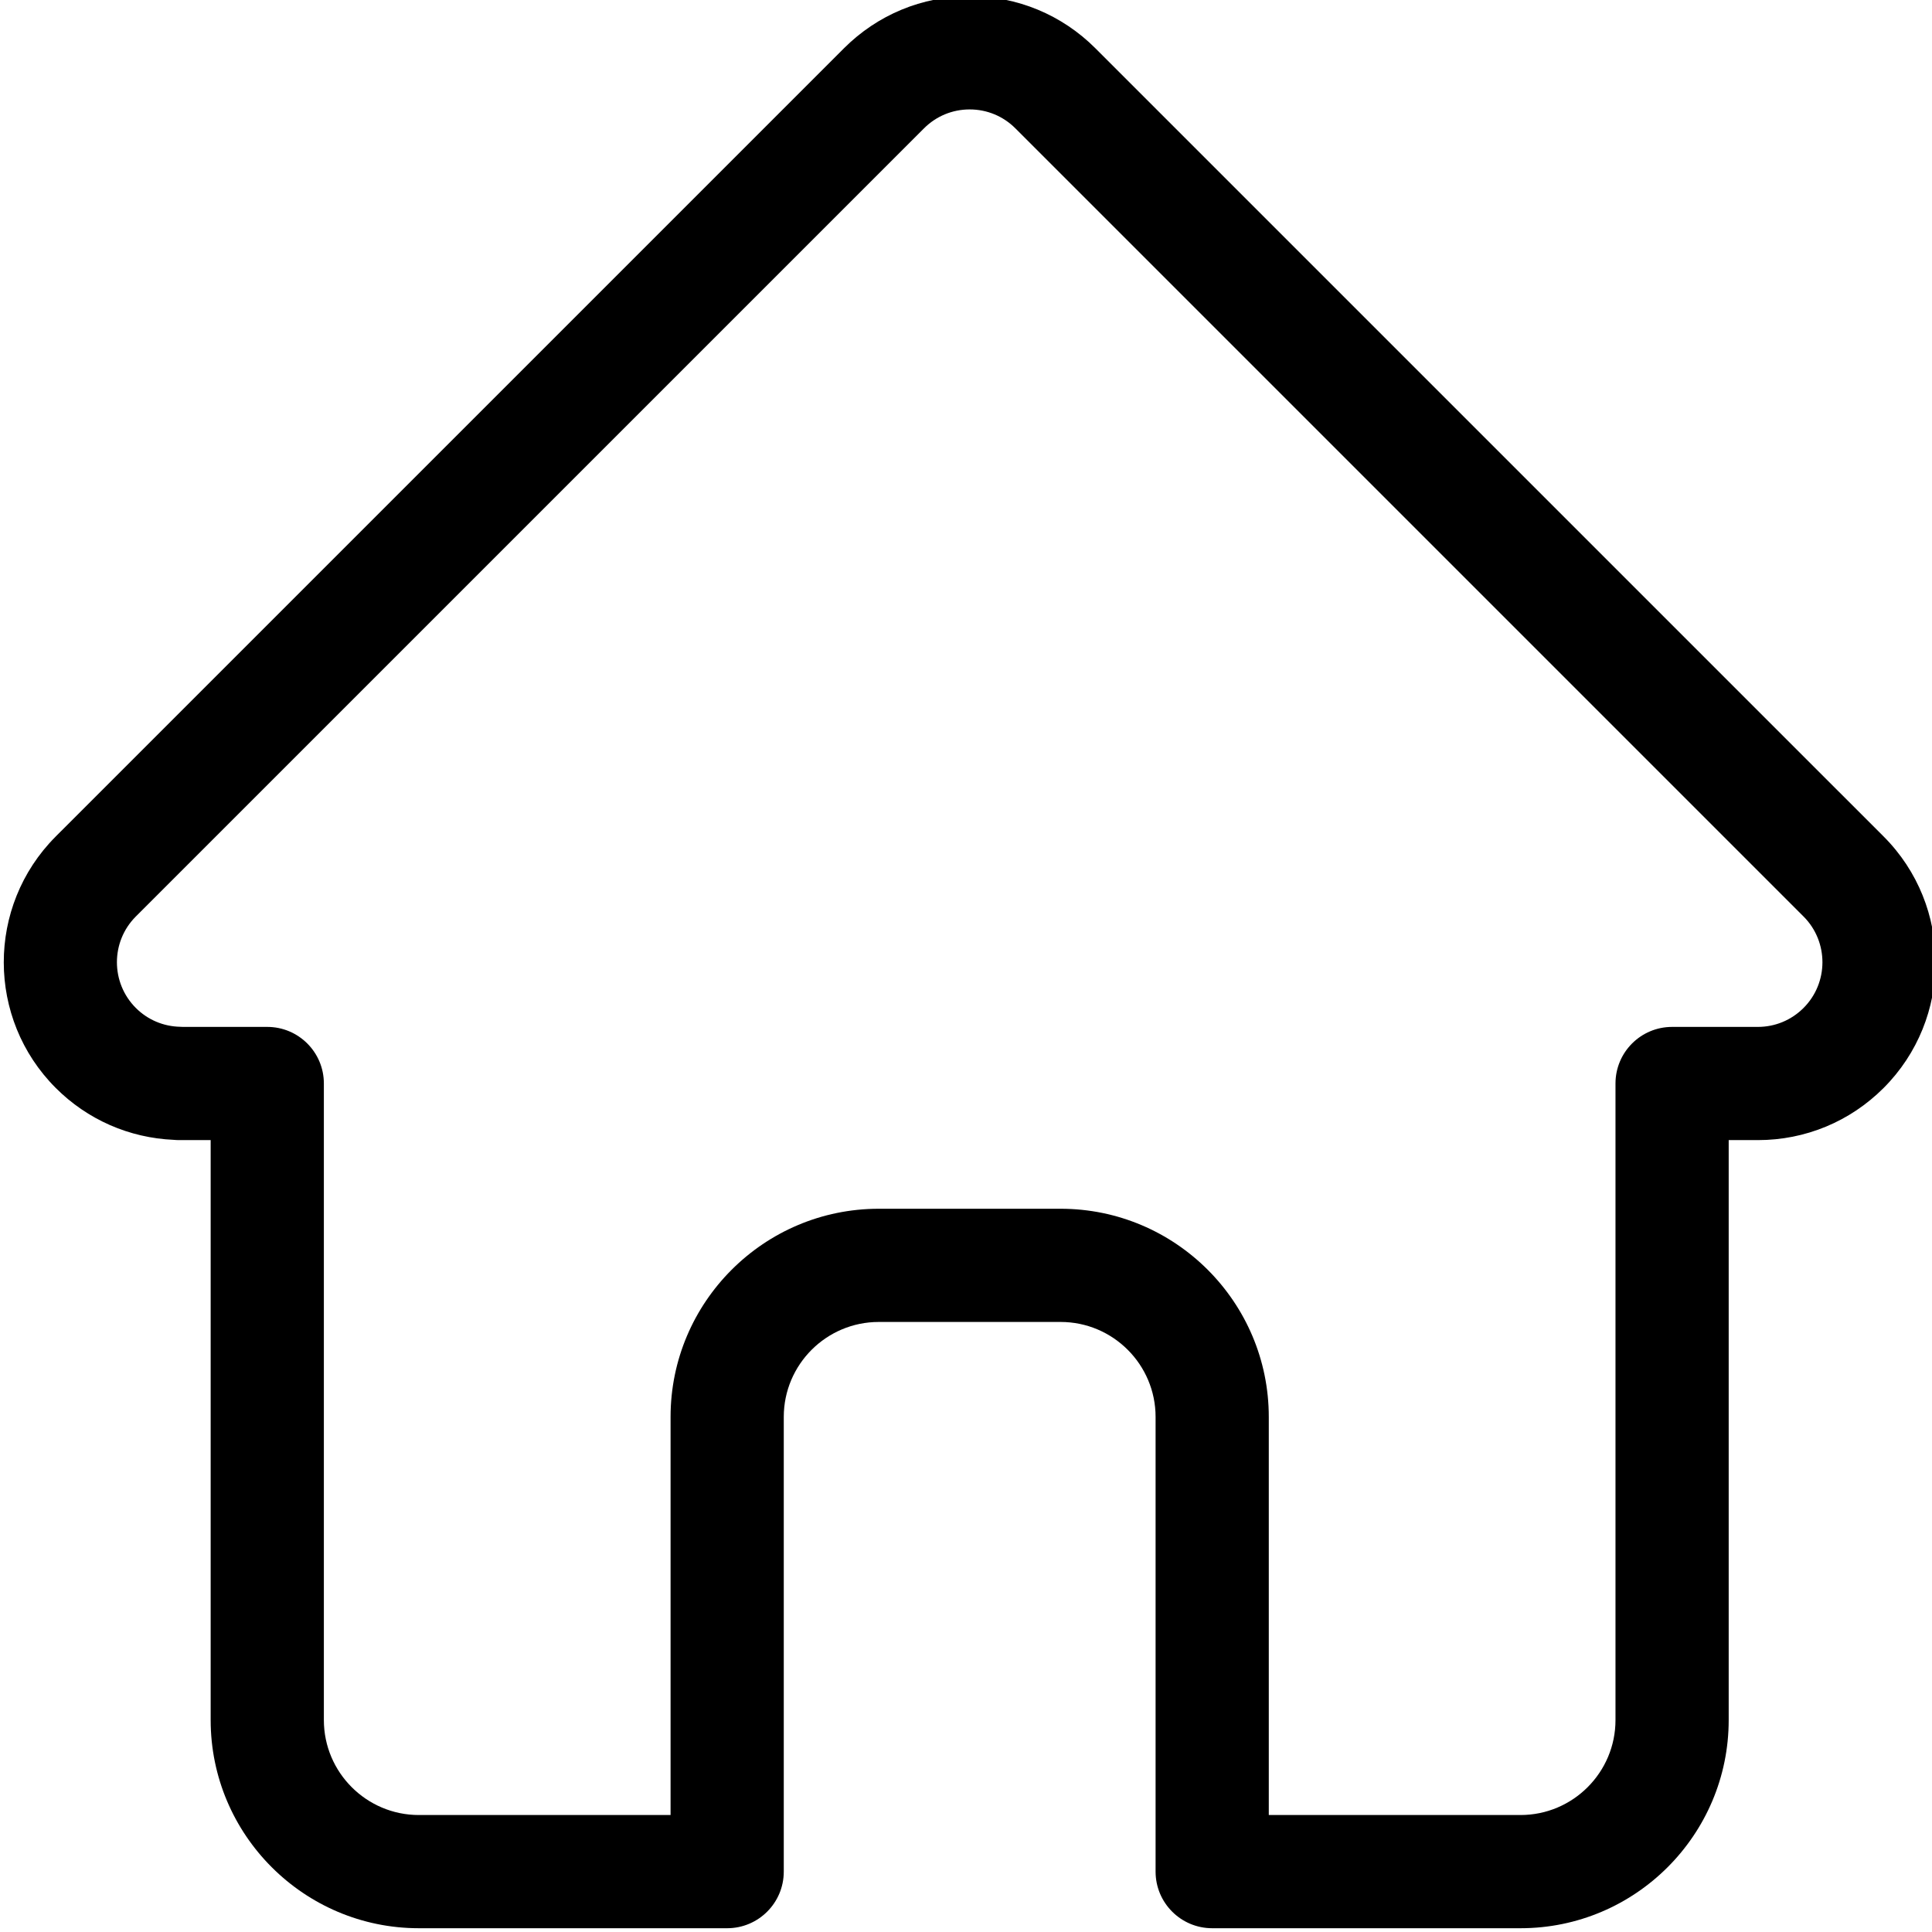
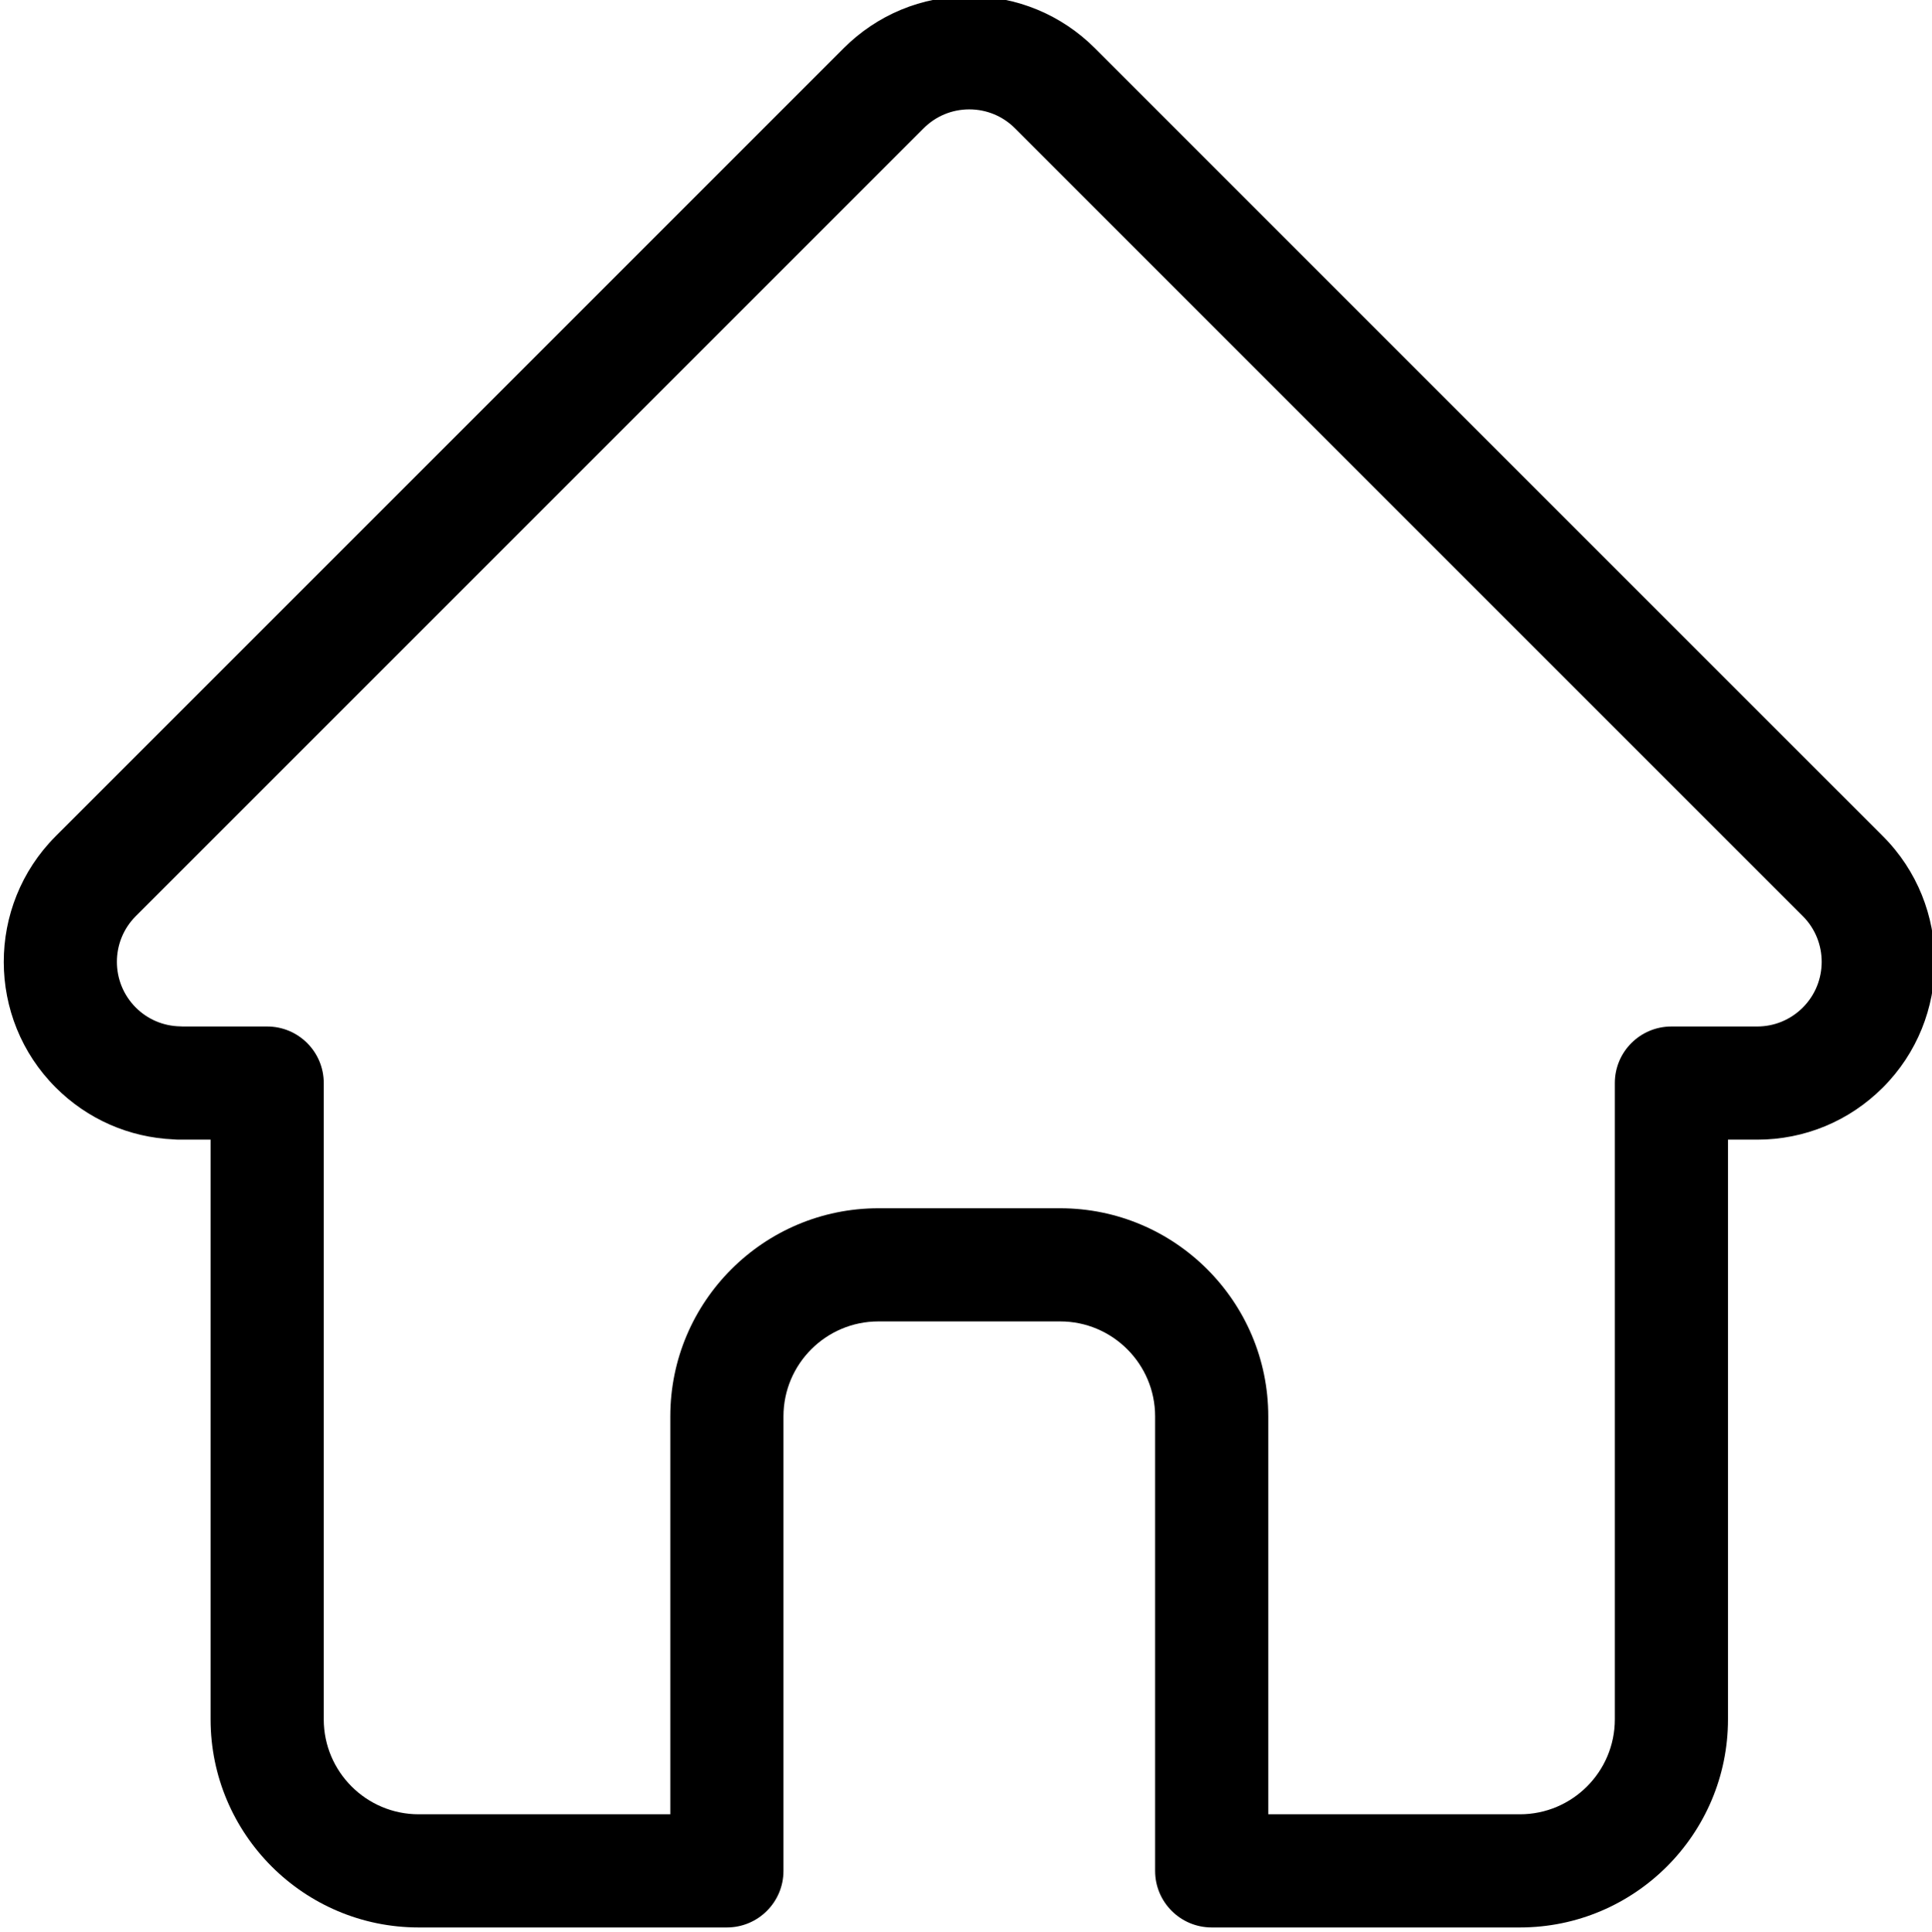
- <svg xmlns="http://www.w3.org/2000/svg" height="23pt" viewBox="0 1 511 511.999" width="23pt">
+ <svg xmlns="http://www.w3.org/2000/svg" height="26pt" viewBox="0 1 511 511.999" width="26pt">
  <path d="m498.699 222.695c-.016-.012-.027-.027-.039-.039l-208.855-208.848c-8.902-8.906-20.738-13.809-33.328-13.809-12.59 0-24.426 4.902-33.332 13.809l-208.746 208.742c-.07.07-.145.145-.211.215-18.281 18.387-18.25 48.219.09 66.559 8.379 8.383 19.441 13.234 31.273 13.746.484.047.969.07 1.457.07h8.32v153.695c0 30.418 24.75 55.164 55.168 55.164h81.711c8.285 0 15-6.719 15-15v-120.5c0-13.879 11.293-25.168 25.172-25.168h48.195c13.879 0 25.168 11.289 25.168 25.168v120.5c0 8.281 6.715 15 15 15h81.711c30.422 0 55.168-24.746 55.168-55.164v-153.695h7.719c12.586 0 24.422-4.902 33.332-13.812 18.359-18.367 18.367-48.254.027-66.633zm-21.242 45.422c-3.238 3.238-7.543 5.023-12.117 5.023h-22.719c-8.285 0-15 6.715-15 15v168.695c0 13.875-11.289 25.164-25.168 25.164h-66.711v-105.5c0-30.418-24.746-55.168-55.168-55.168h-48.195c-30.422 0-55.172 24.75-55.172 55.168v105.5h-66.711c-13.875 0-25.168-11.289-25.168-25.164v-168.695c0-8.285-6.715-15-15-15h-22.328c-.234-.016-.465-.027-.703-.031-4.469-.078-8.66-1.852-11.801-4.996-6.68-6.68-6.68-17.551 0-24.234.004 0 .004-.004.008-.008l.012-.012 208.848-208.84c3.234-3.238 7.535-5.02 12.113-5.02 4.574 0 8.875 1.781 12.113 5.02l208.801 208.797c.031.031.066.062.098.094 6.645 6.691 6.633 17.539-.031 24.207zm0 0" />
</svg>
